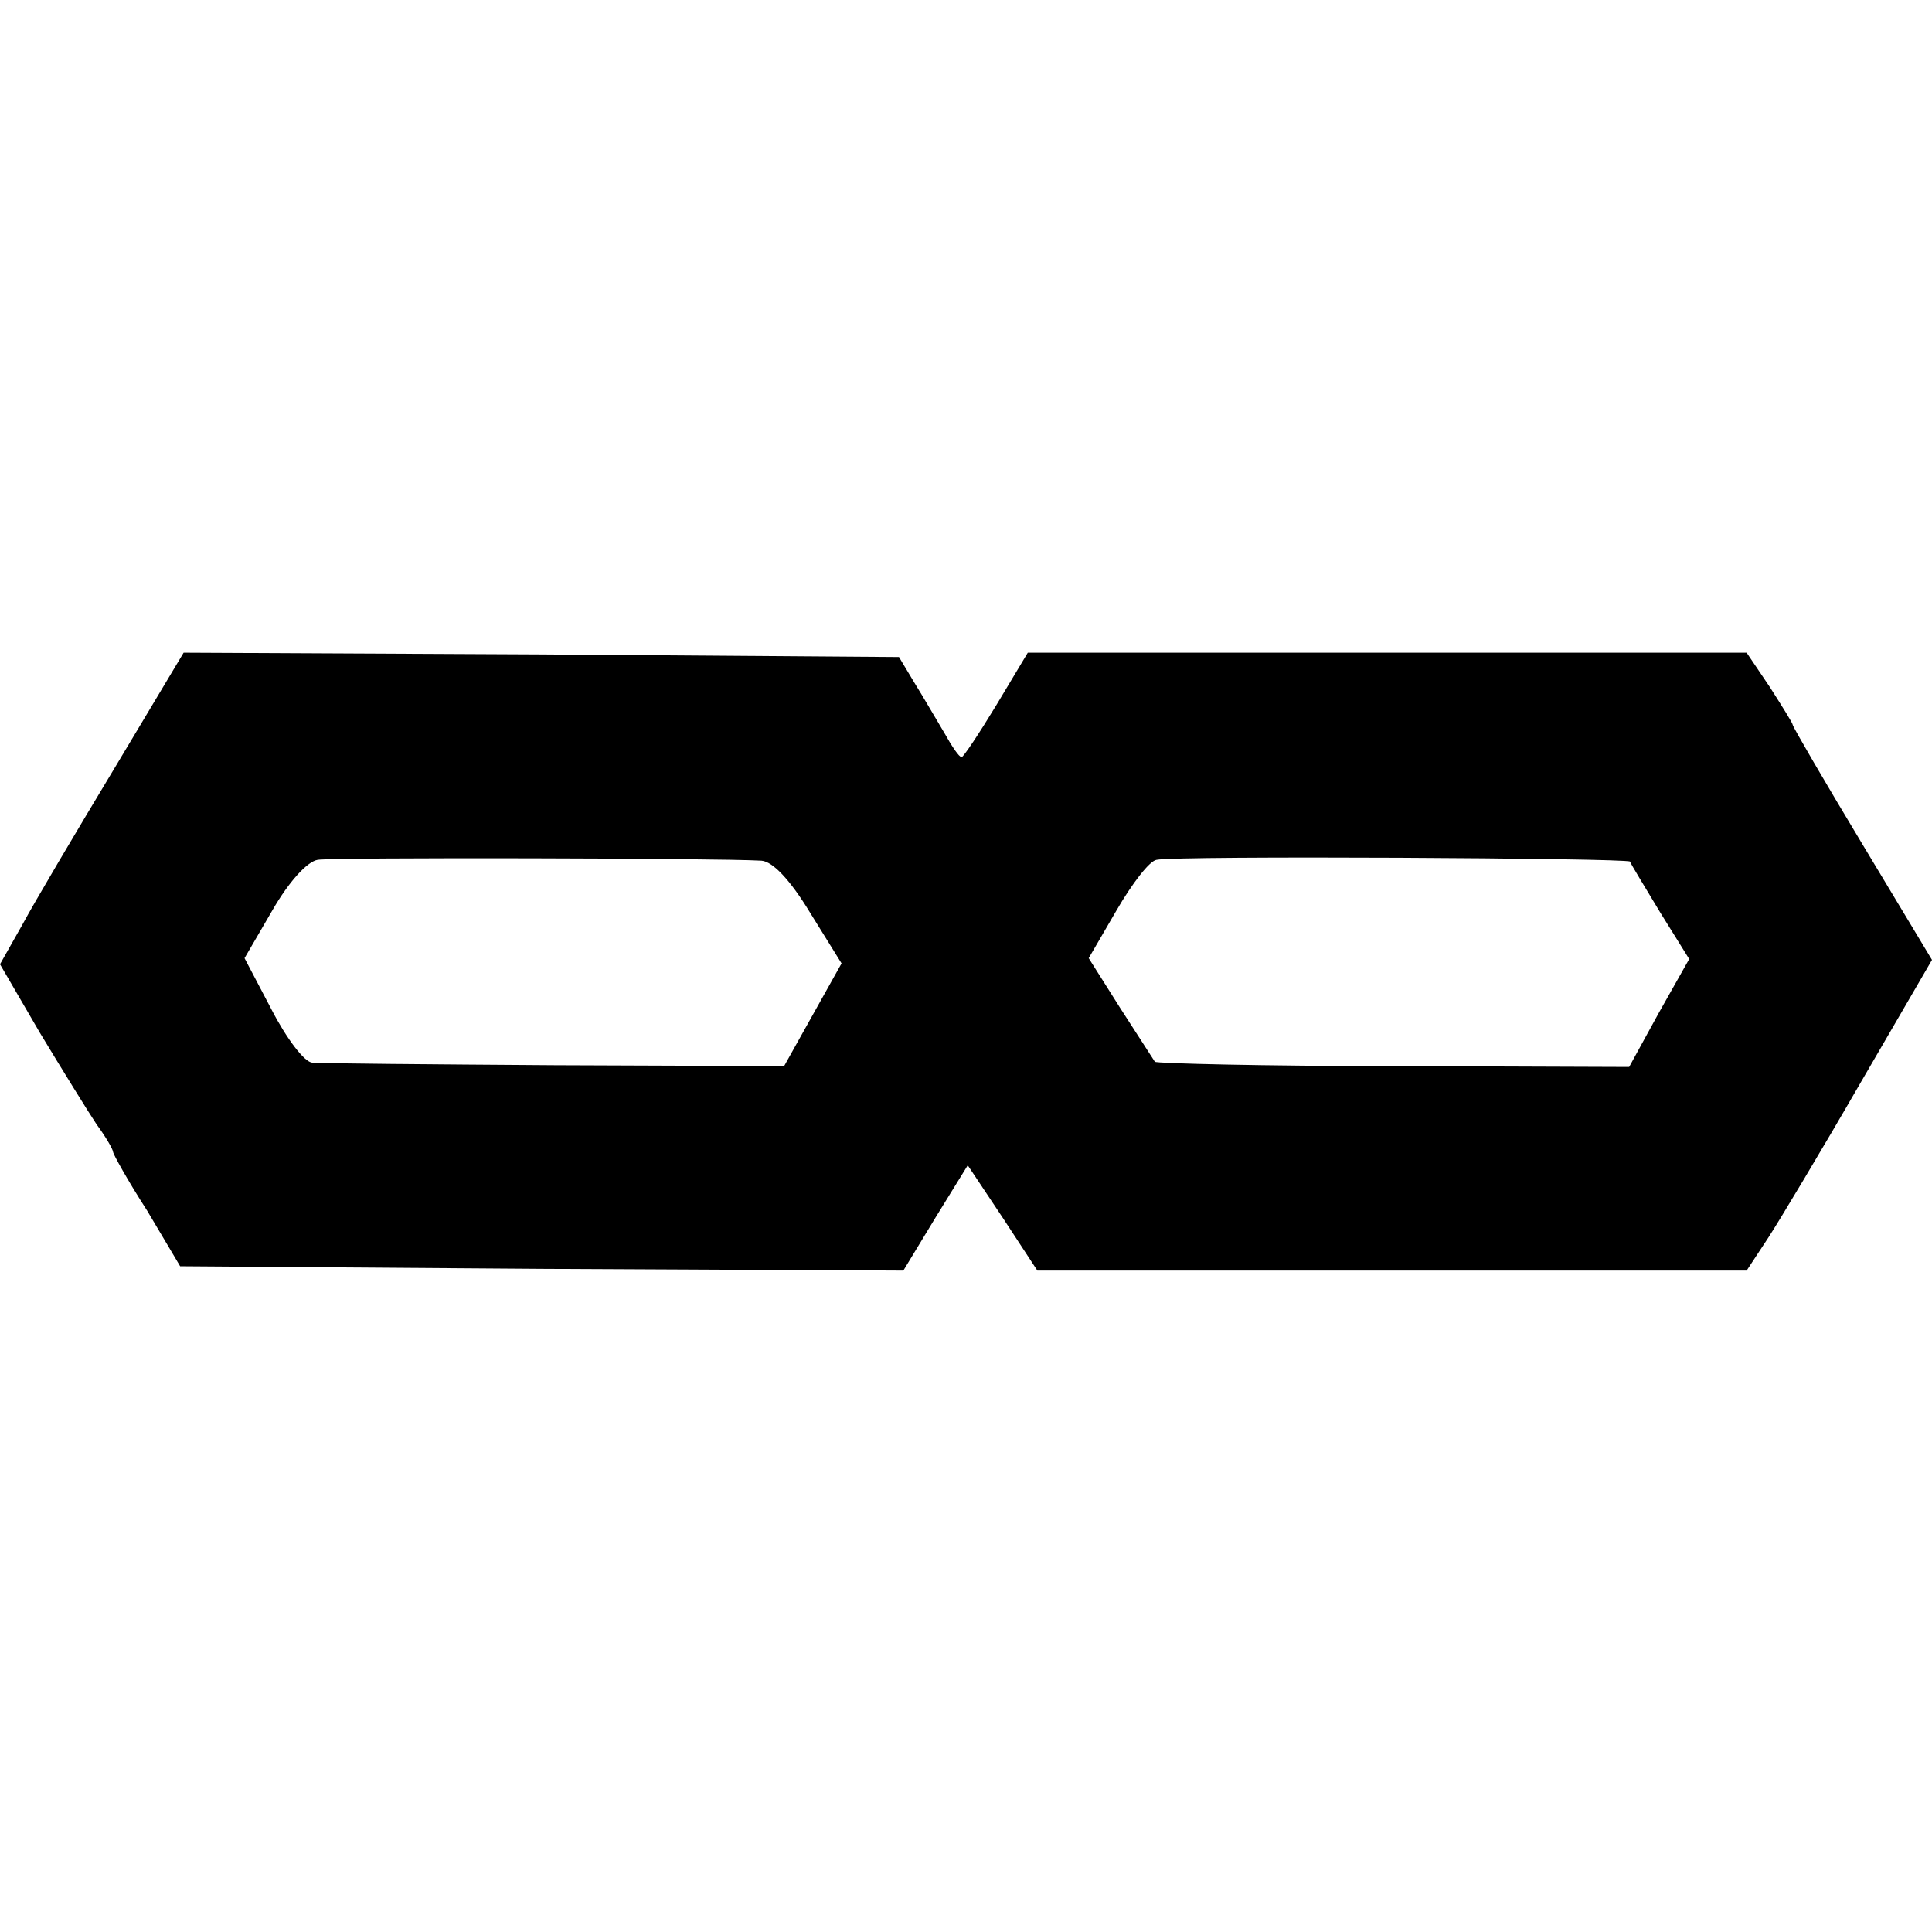
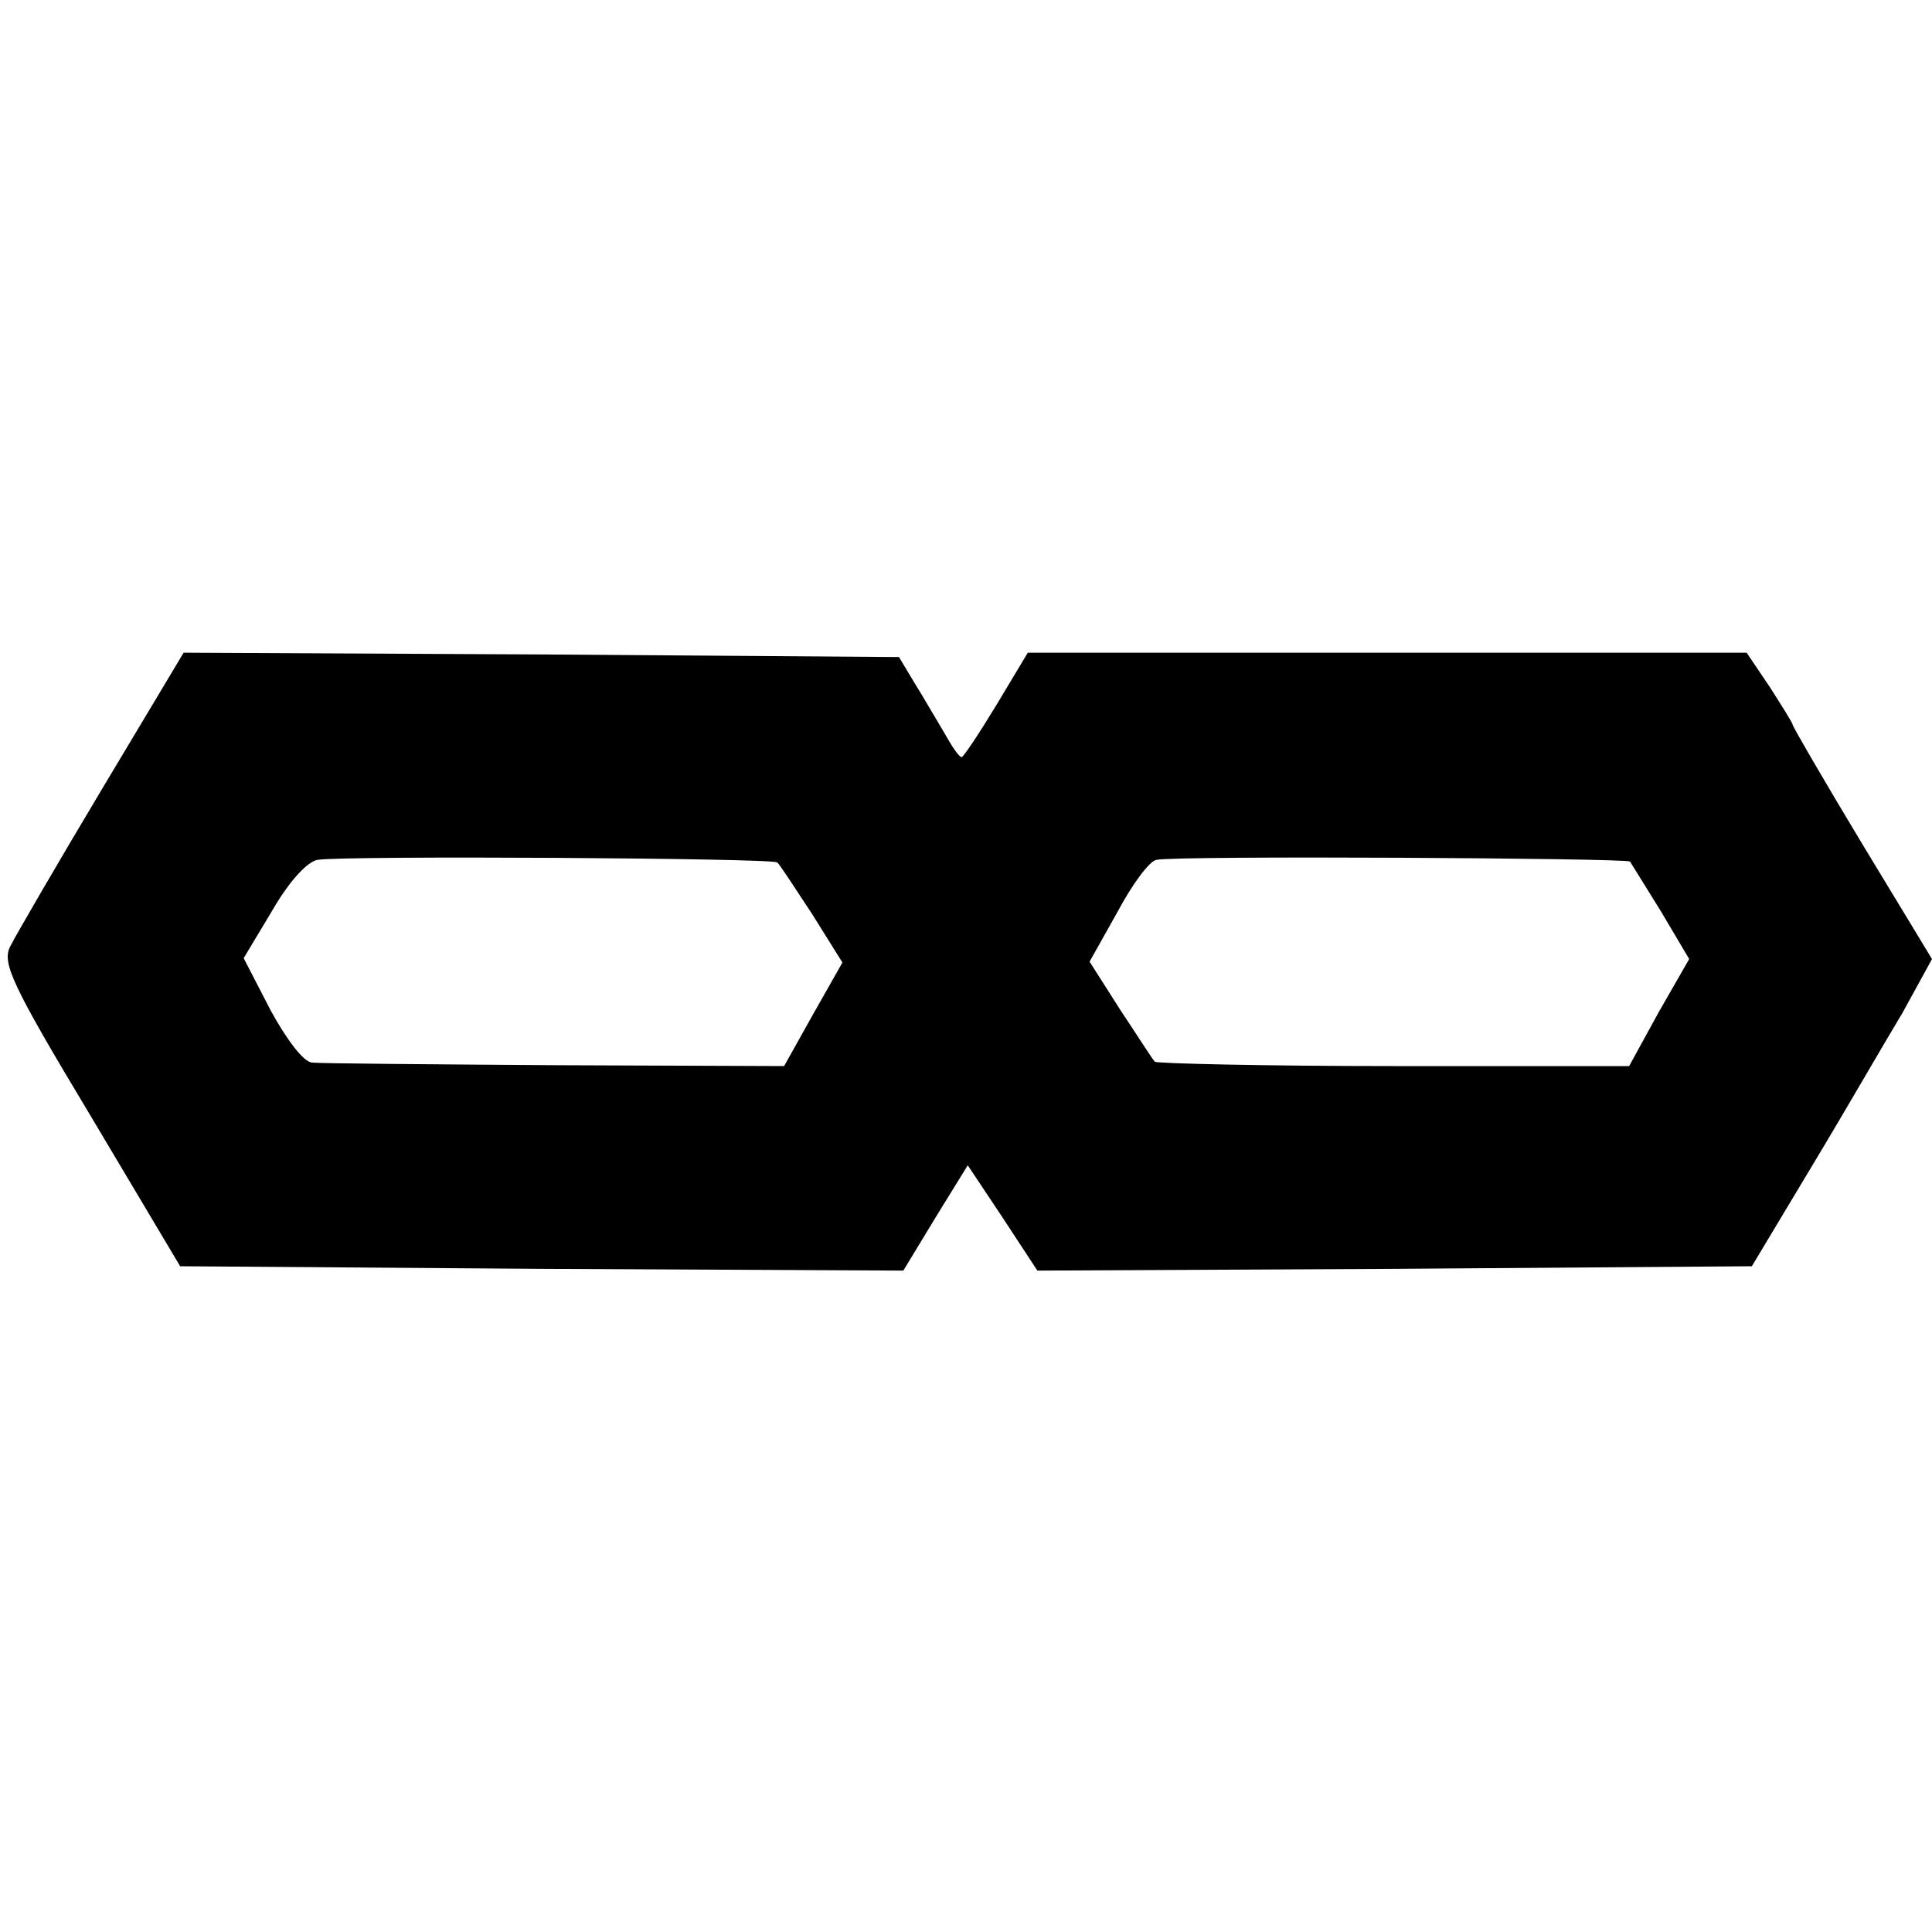
<svg xmlns="http://www.w3.org/2000/svg" version="1.0" width="222pt" height="222pt" viewBox="0 0 222 222" preserveAspectRatio="xMidYMid meet">
  <g transform="translate(0,222) scale(0.1,-0.1)" fill="#000000" stroke="none">
-     <path d="M132 1338 c-44 -73 -92 -154 -106 -180 l-26 -46 46 -79 c26 -43 55 -90 65 -105 11 -15 19 -29 19 -32 0 -2 17 -33 39 -67 l38 -64 416 -3 415 -2 37 61 37 60 40 -60 40 -61 407 0 408 0 25 38 c13 20 61 100 106 178 l82 141 -80 133 c-44 73 -80 135 -80 137 0 2 -12 21 -26 43 l-27 40 -413 0 -413 0 -36 -60 c-20 -33 -38 -60 -40 -60 -3 0 -11 12 -20 28 -9 15 -24 41 -34 57 l-18 30 -411 3 -411 2 -79 -132z m743 -107 c13 -1 33 -22 56 -60 l36 -58 -33 -59 -33 -59 -263 1 c-145 1 -270 2 -279 3 -9 0 -30 28 -47 61 l-31 59 32 55 c19 33 40 56 52 58 18 3 459 2 510 -1z m998 -1 c1 -3 17 -29 35 -59 l33 -53 -35 -62 -34 -62 -271 1 c-148 0 -272 3 -274 5 -2 3 -20 31 -40 62 l-36 57 32 55 c18 31 38 57 46 58 24 5 540 2 544 -2z" />
+     <path d="M117 1313 c-52 -87 -99 -168 -105 -180 -10 -19 0 -42 92 -195 l103 -173 416 -3 415 -2 37 61 37 60 40 -60 40 -61 410 2 411 3 69 115 c38 63 84 143 104 176 l34 62 -80 132 c-44 73 -80 135 -80 137 0 2 -12 21 -26 43 l-27 40 -413 0 -413 0 -36 -60 c-20 -33 -38 -60 -40 -60 -3 0 -11 12 -20 28 -9 15 -24 41 -34 57 l-18 30 -411 3 -411 2 -94 -157z m776 -84 c3 -2 20 -29 40 -59 l35 -56 -34 -60 -33 -59 -263 1 c-145 1 -270 2 -279 3 -10 0 -30 27 -48 60 l-31 60 33 55 c19 33 40 56 52 58 32 5 524 2 528 -3z m980 1 c2 -3 18 -29 36 -58 l32 -54 -35 -61 -34 -62 -270 0 c-149 0 -273 3 -275 5 -3 3 -20 30 -40 60 l-35 55 32 57 c17 32 37 59 45 60 24 5 540 2 544 -2z" />
  </g>
</svg>
